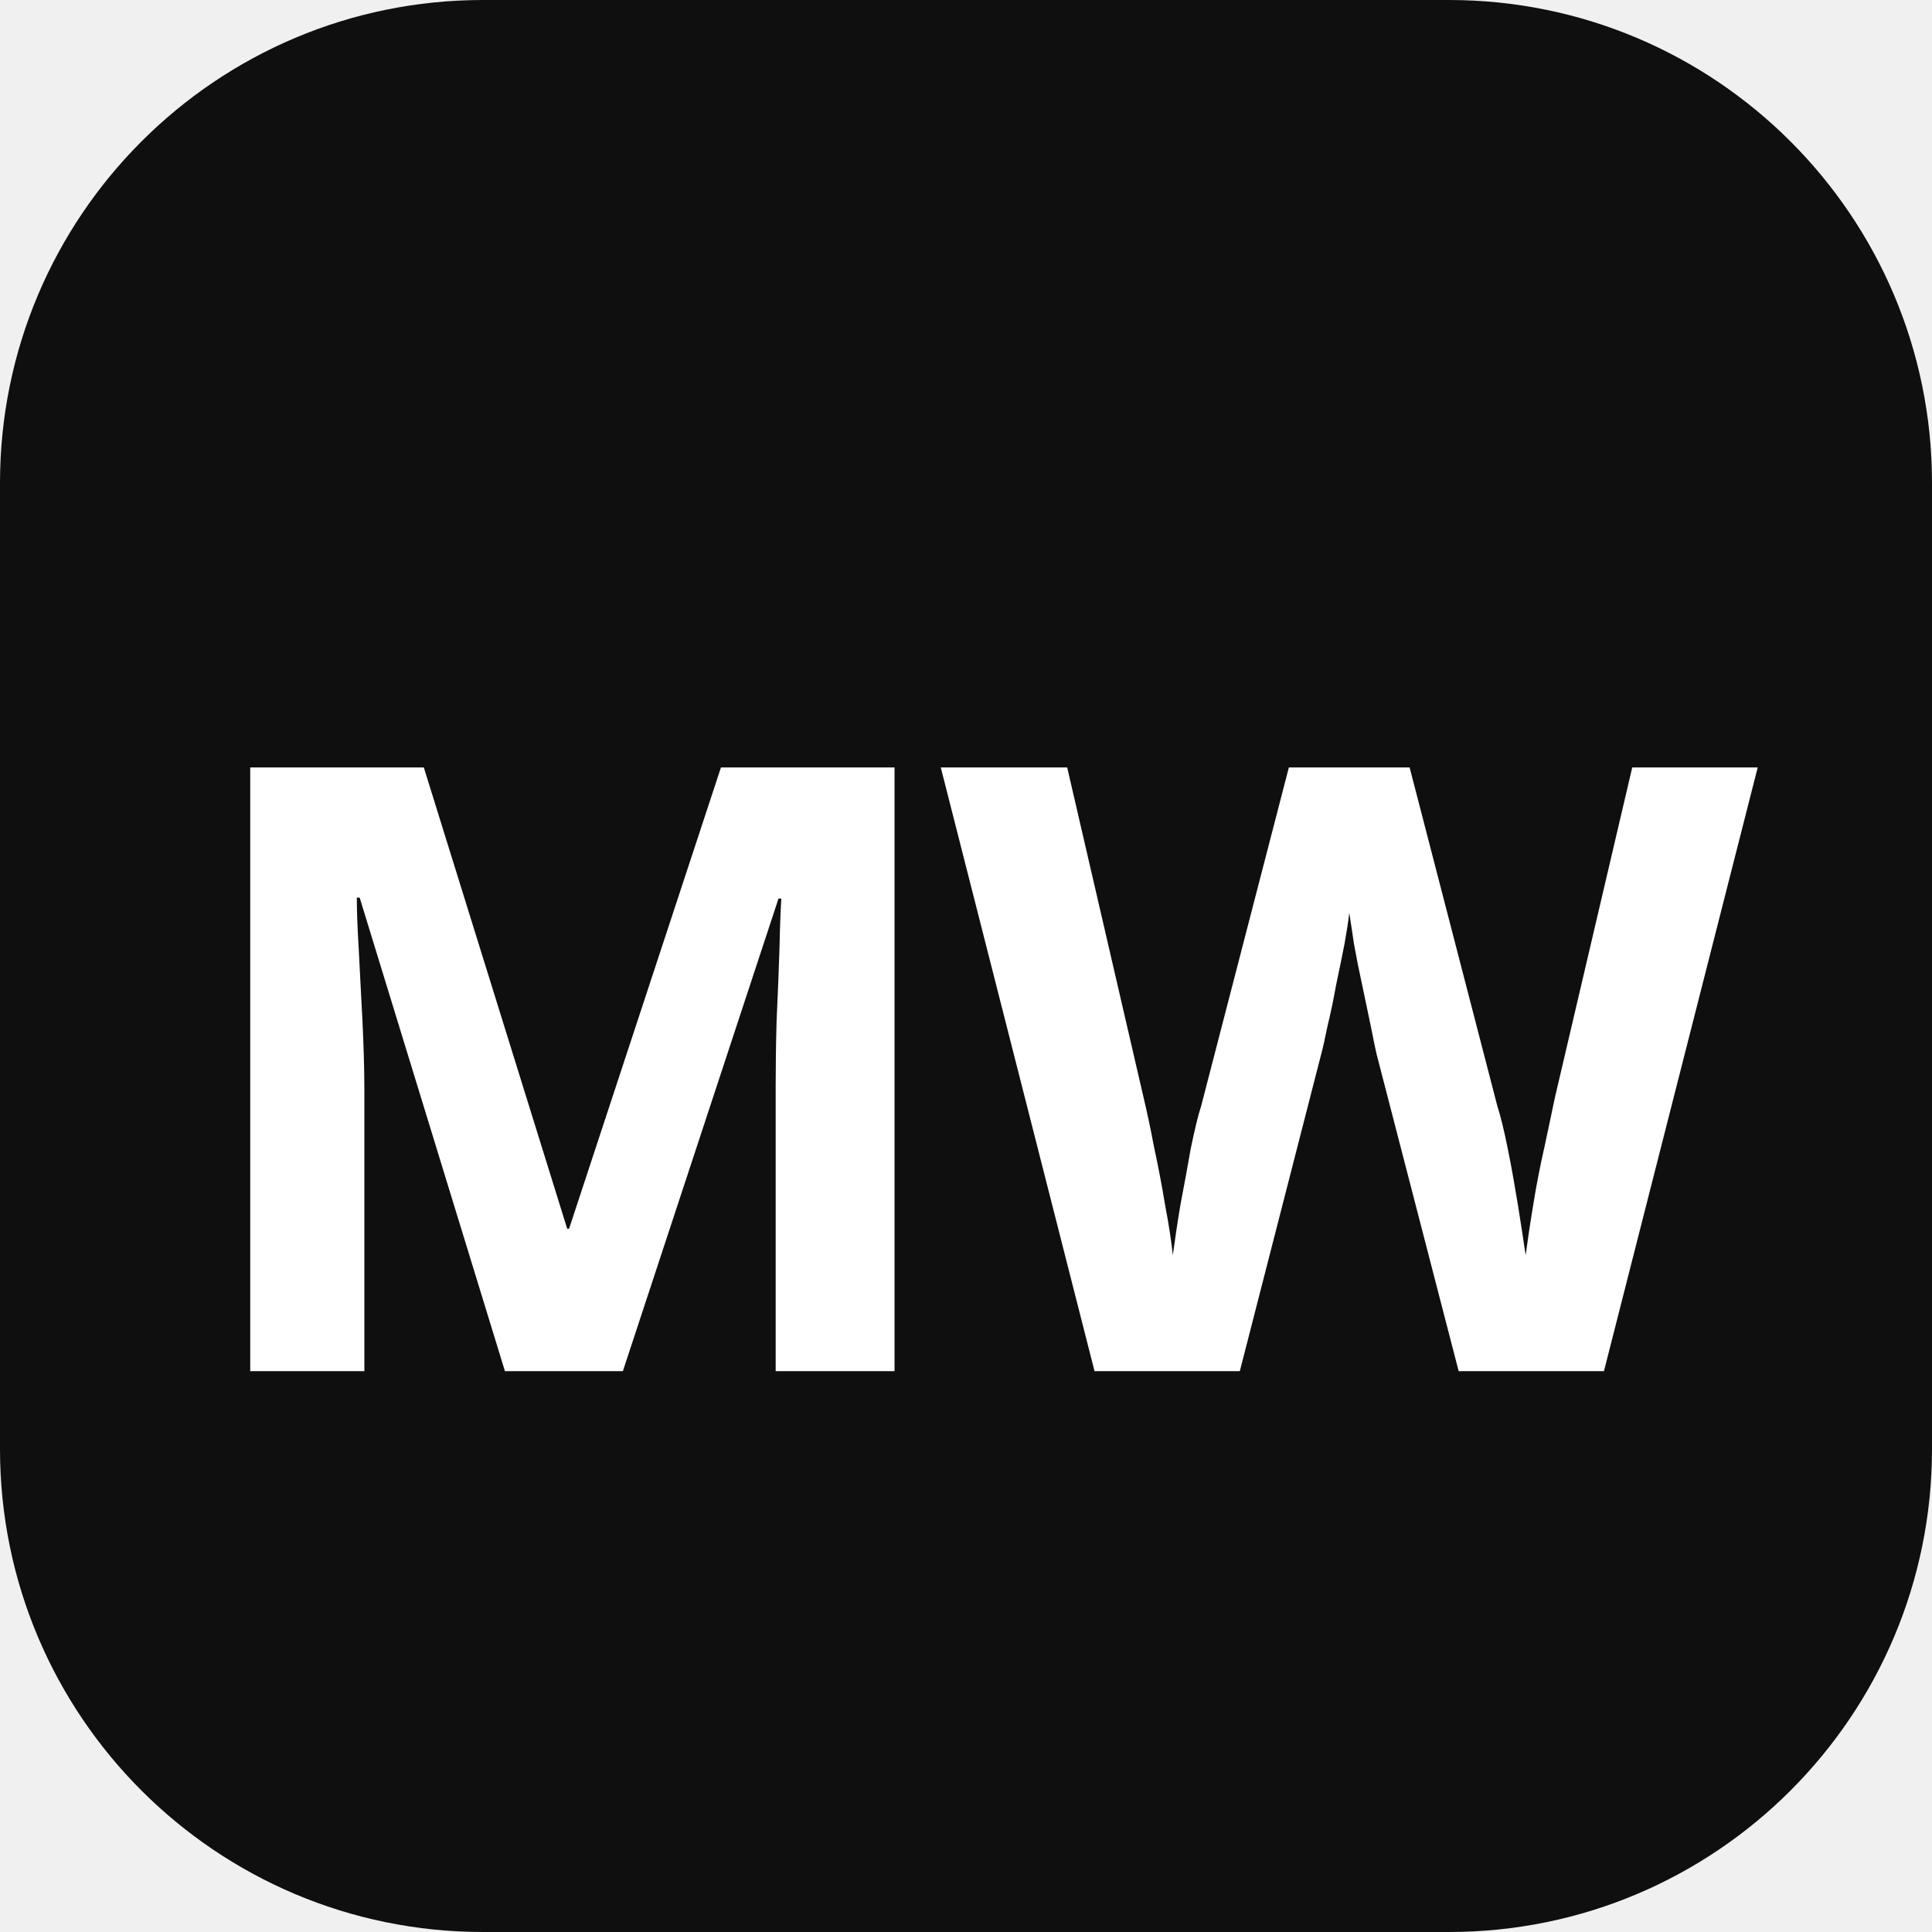
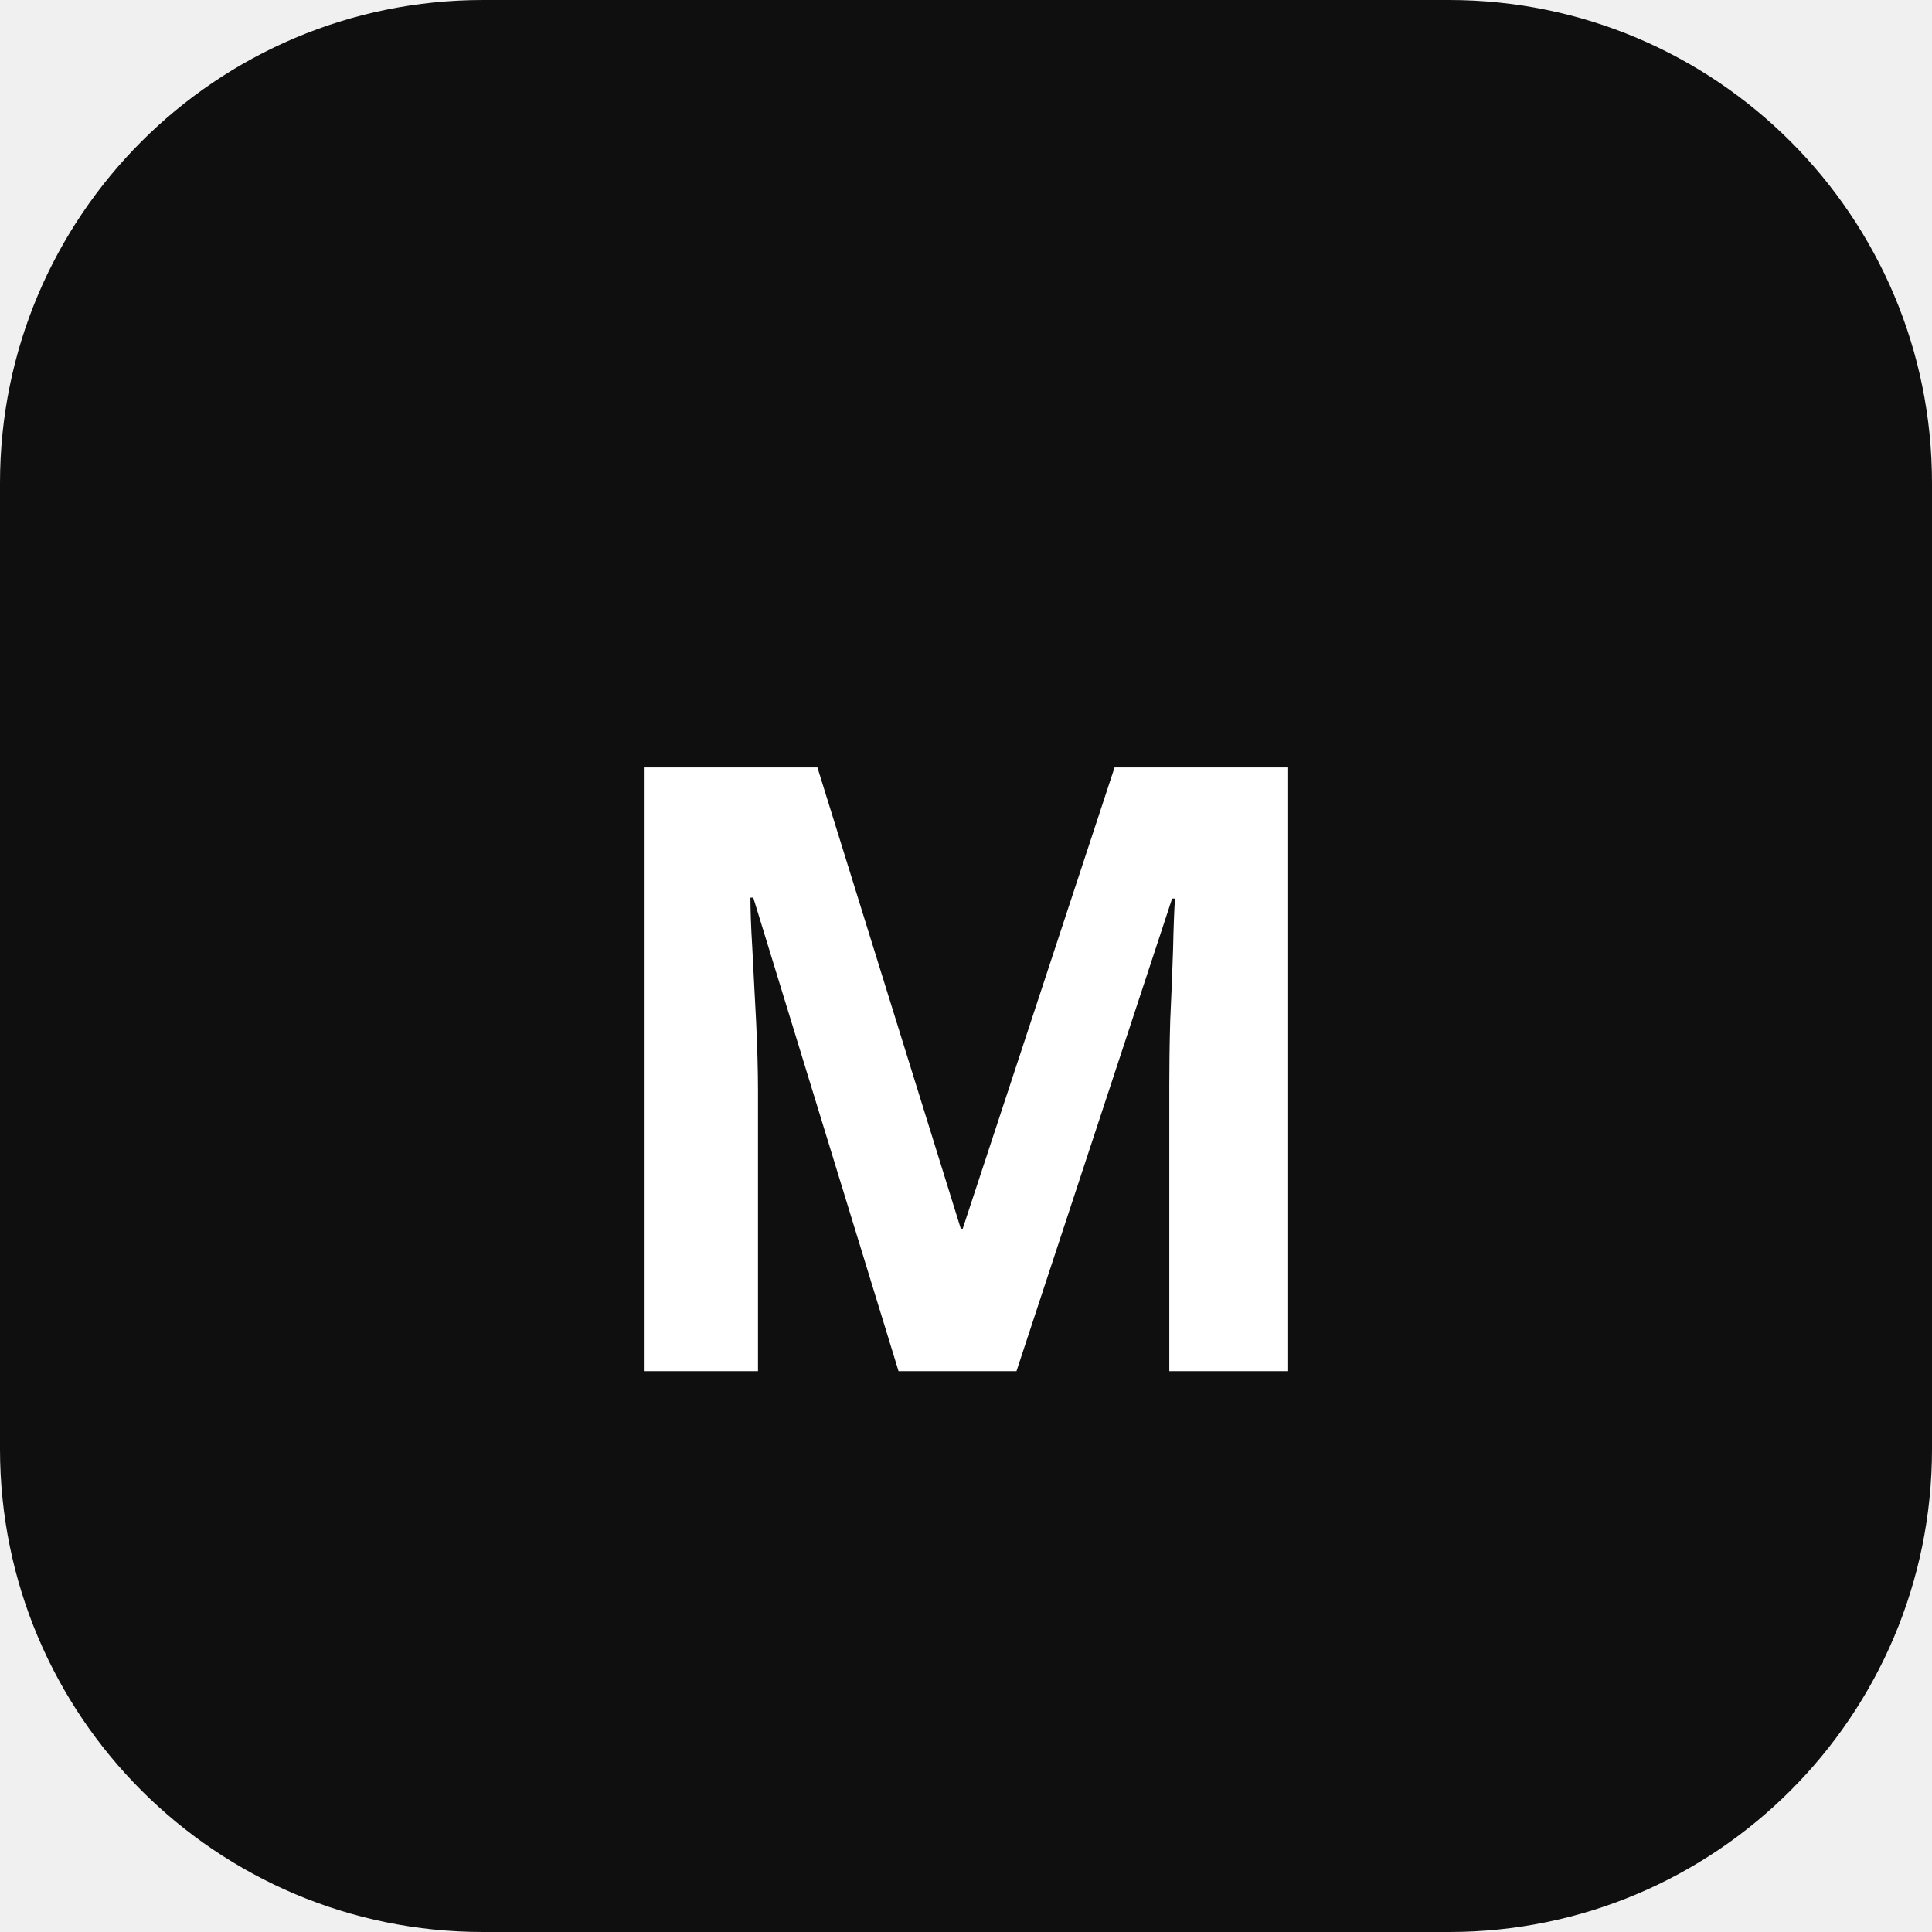
<svg xmlns="http://www.w3.org/2000/svg" width="32" height="32" viewBox="0 0 32 32" fill="none">
  <rect width="32" height="32" rx="8" fill="#0F0F0F" />
-   <text x="50%" y="54%" dominant-baseline="central" text-anchor="middle" font-family="Instrument Sans, sans-serif" font-weight="600" font-size="14" fill="white" letter-spacing="-0.5">MW</text>
+   <text x="50%" y="54%" dominant-baseline="central" text-anchor="middle" font-family="Instrument Sans, sans-serif" font-weight="600" font-size="14" fill="white" letter-spacing="-0.5">M</text>
</svg>
